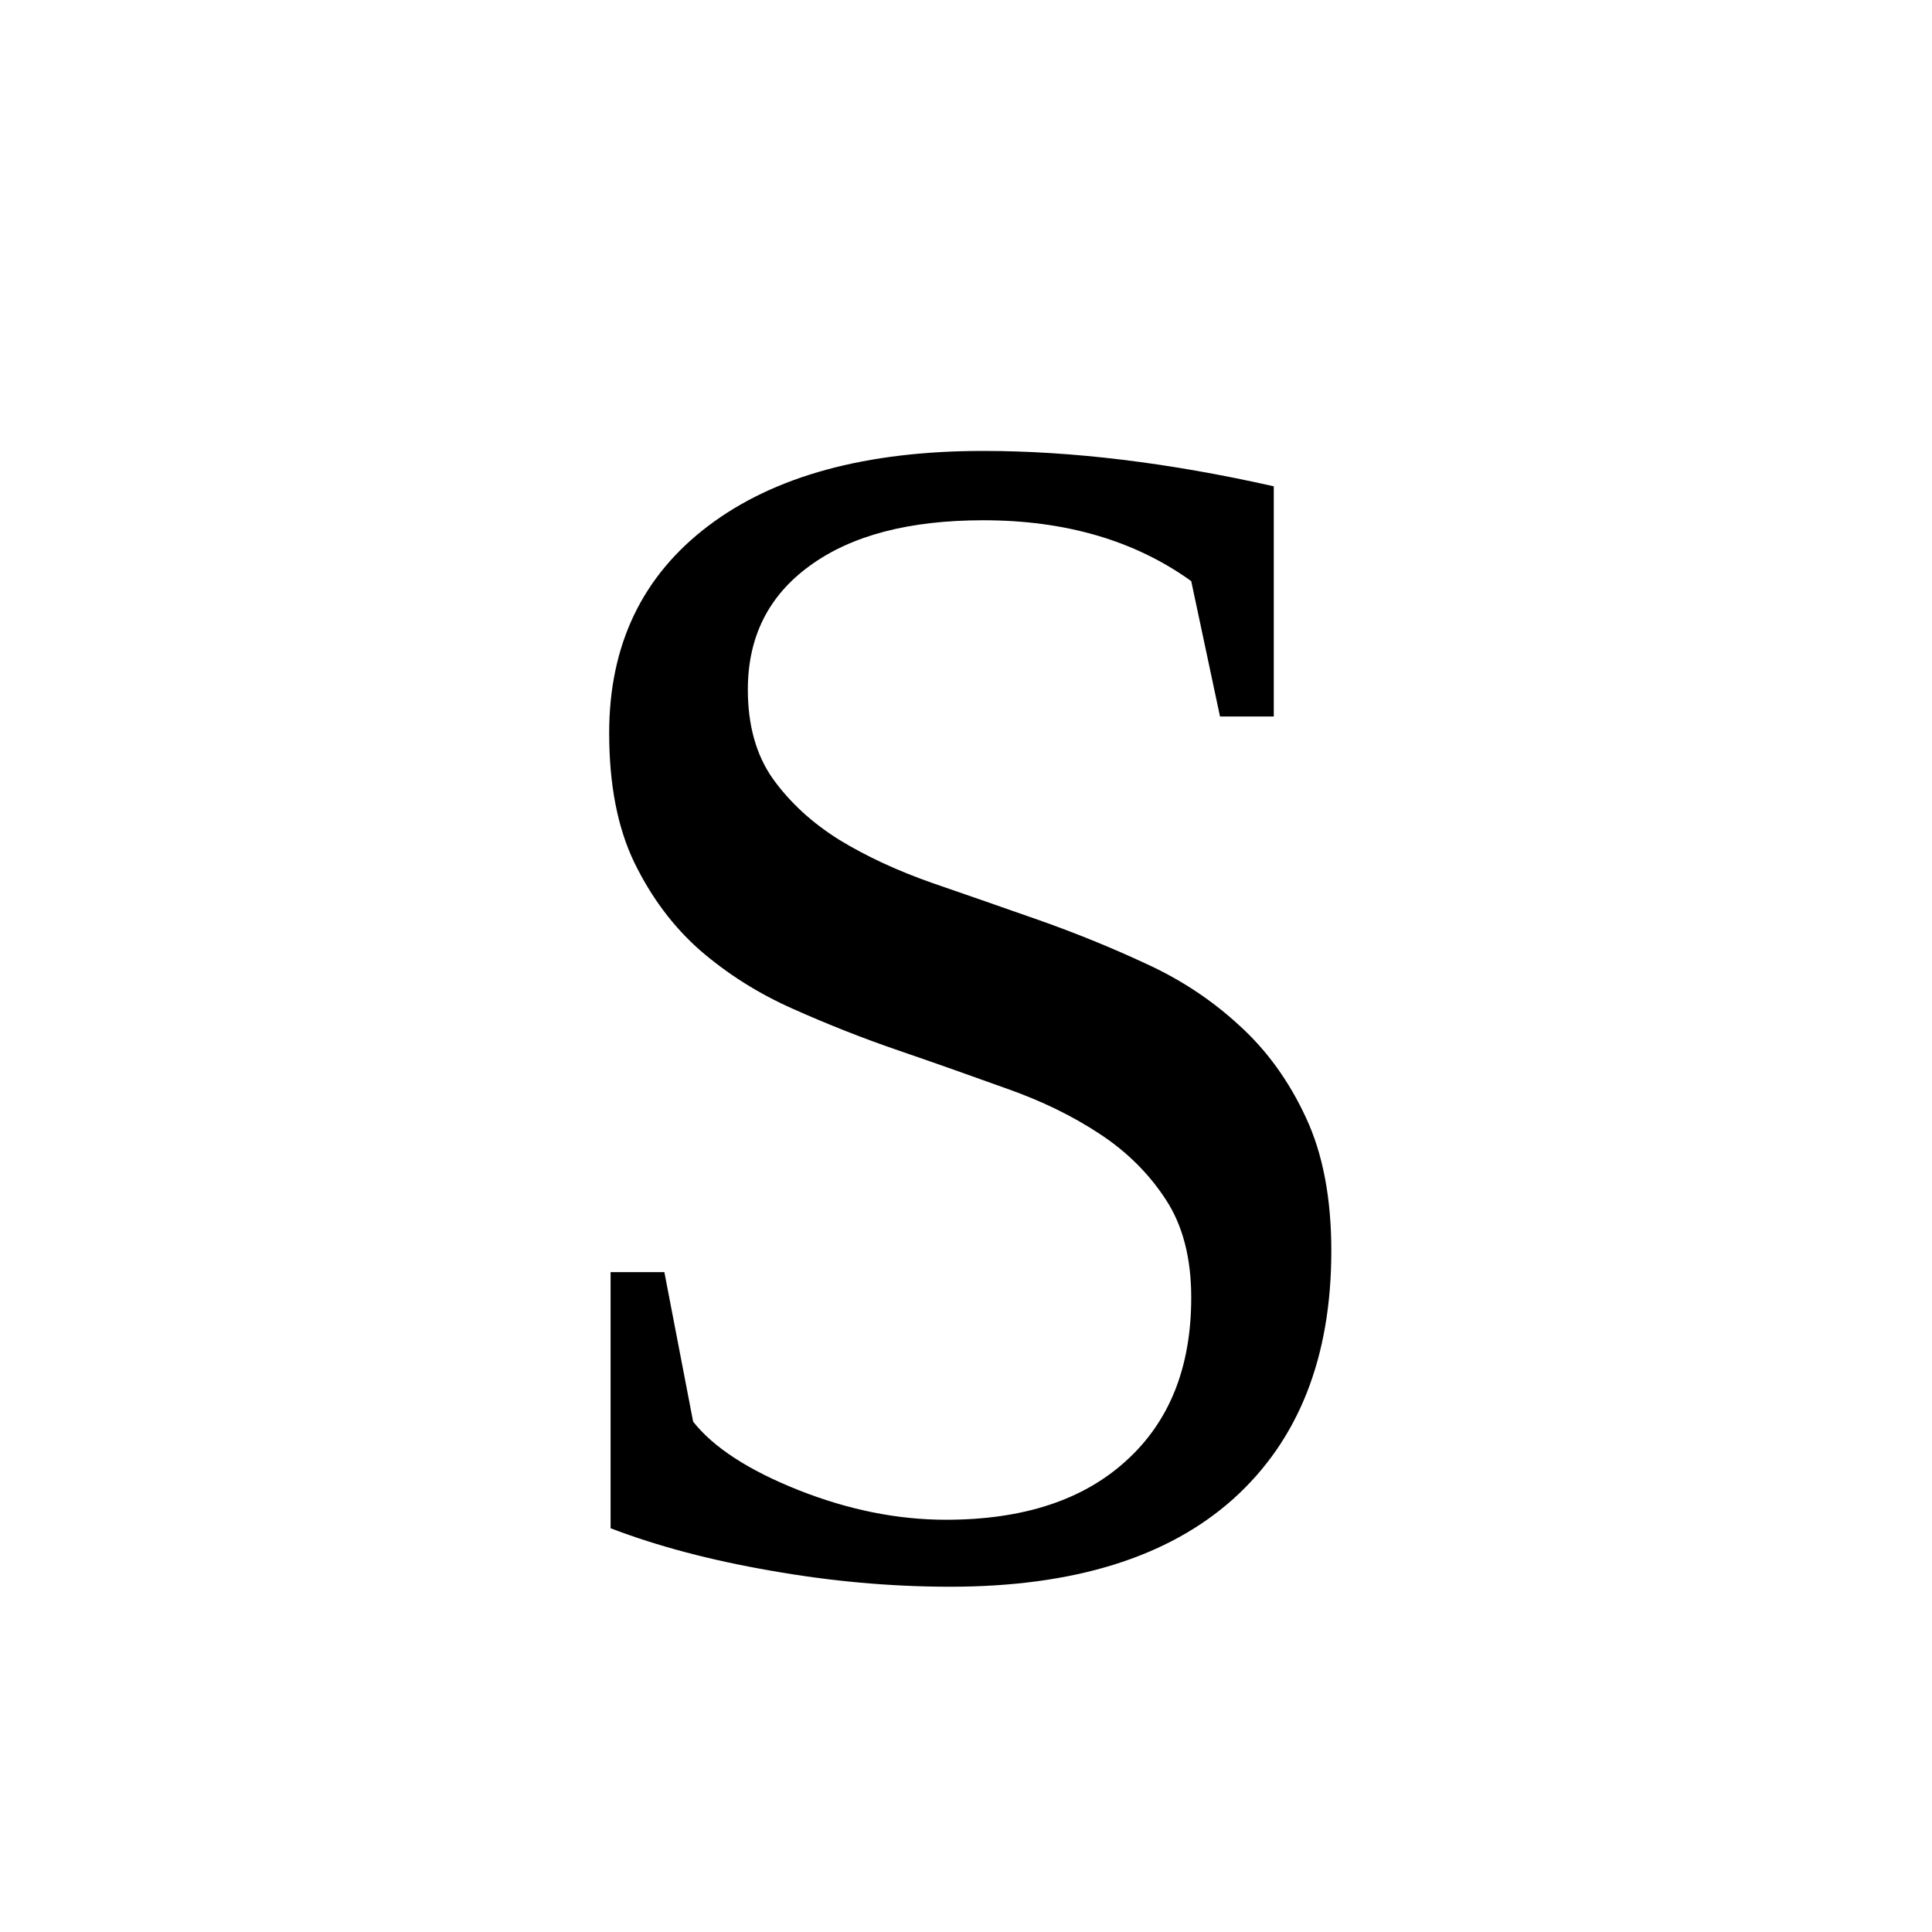
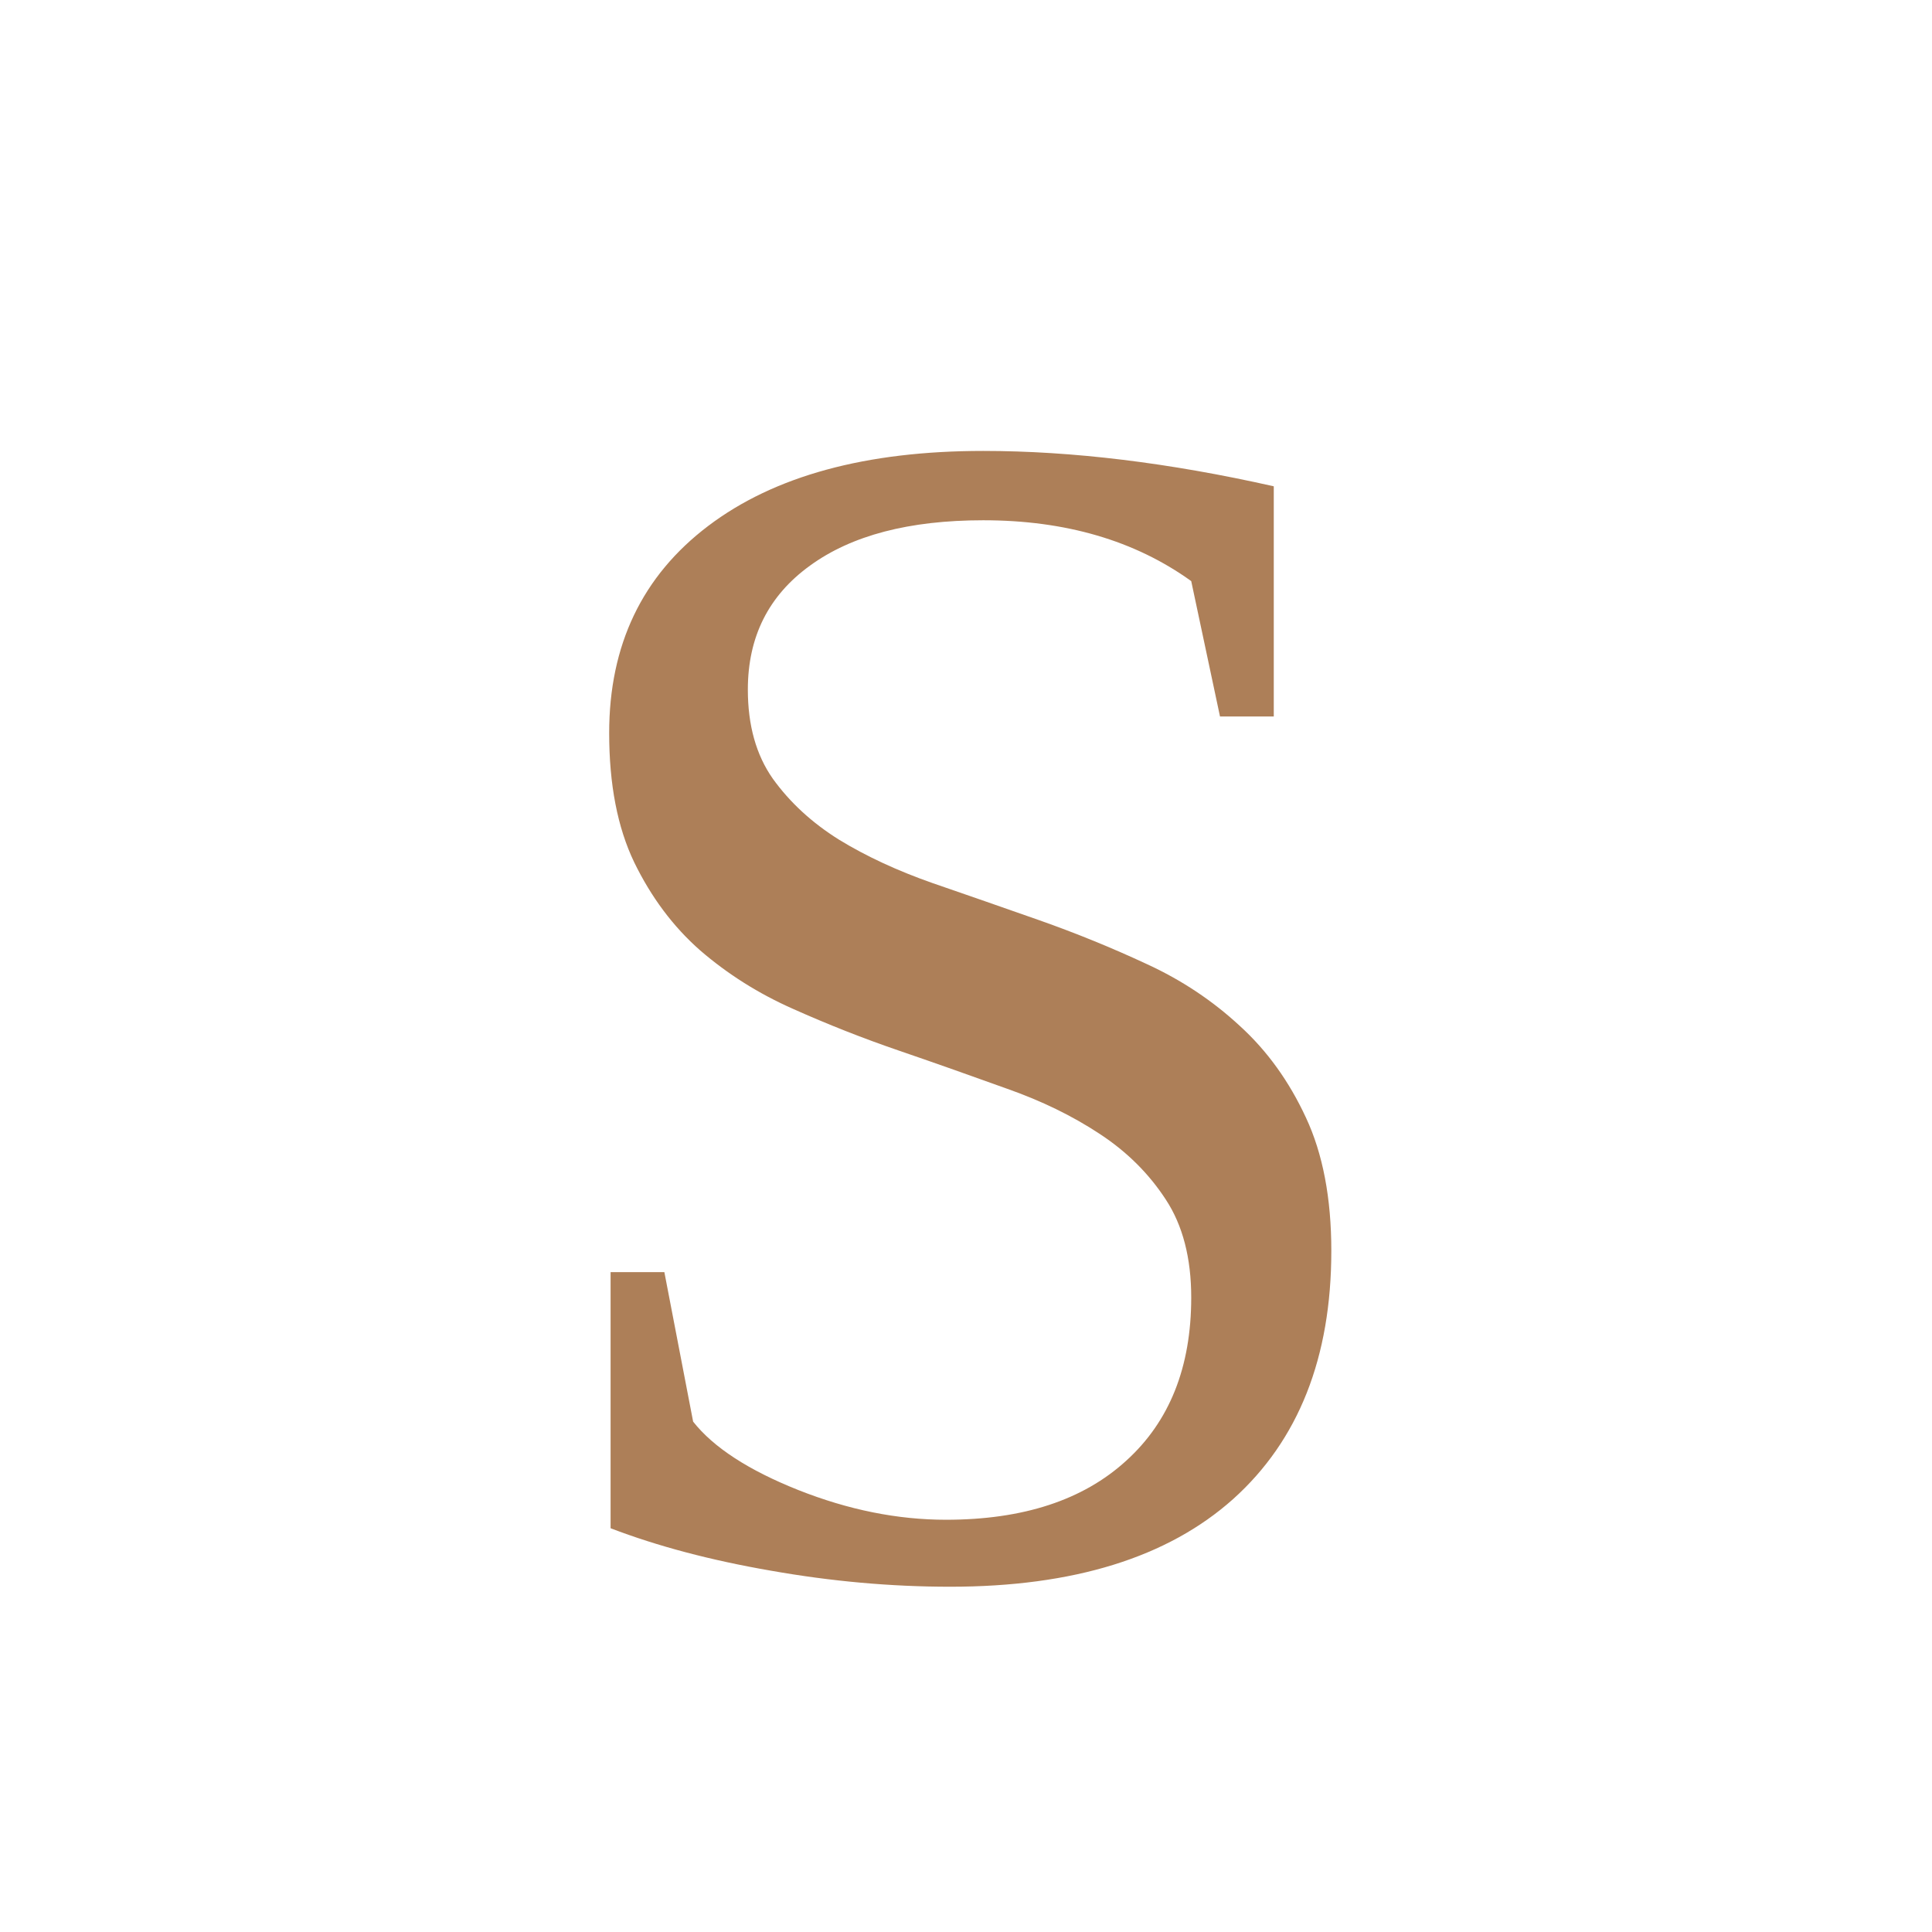
<svg xmlns="http://www.w3.org/2000/svg" width="64" height="64" viewBox="0 0 64 64">
  <style>
-     .glyph { fill: oklch(0.575 0.155 38); }
+     .glyph { fill: #ad7f58; }
    @media (prefers-color-scheme: dark) {
-       .glyph { fill: oklch(0.72 0.14 42); }
+       .glyph { fill: #ad7f58; }
    }
  </style>
  <text class="glyph" x="50%" y="50%" dy="0.02em" text-anchor="middle" dominant-baseline="central" font-family="'Newsreader', Georgia, 'Times New Roman', serif" font-size="56" font-weight="500">S</text>
</svg>
